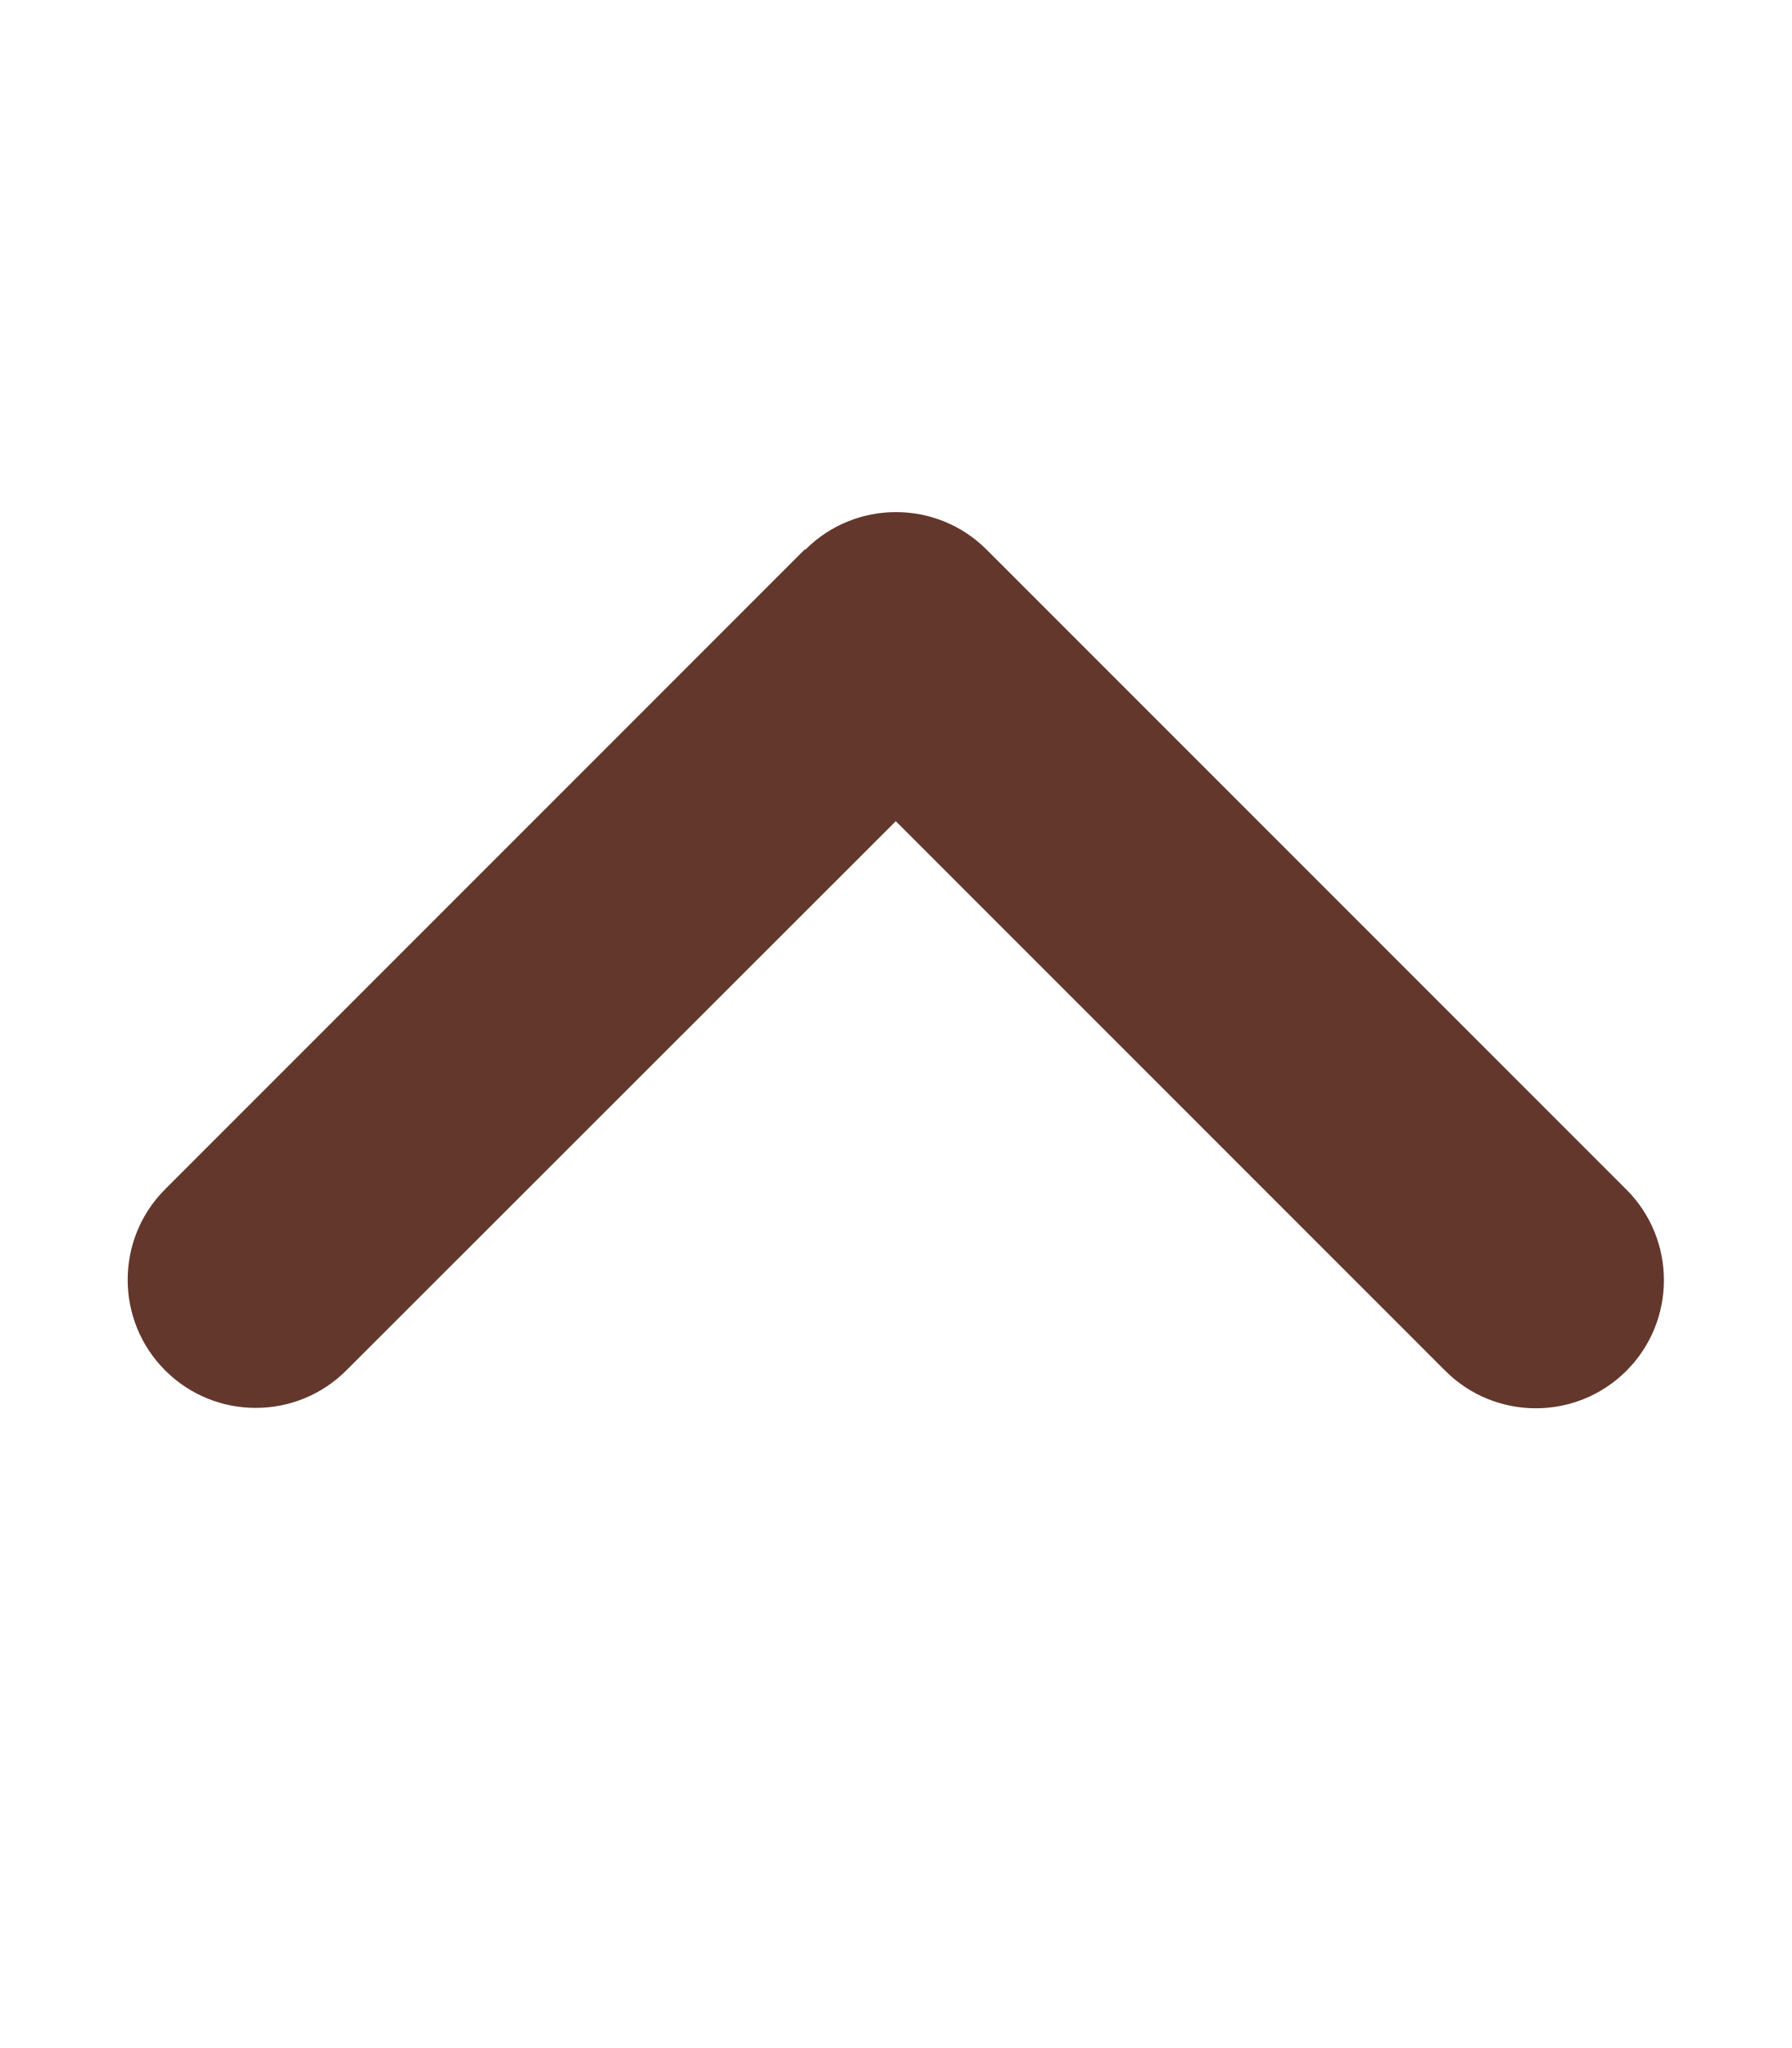
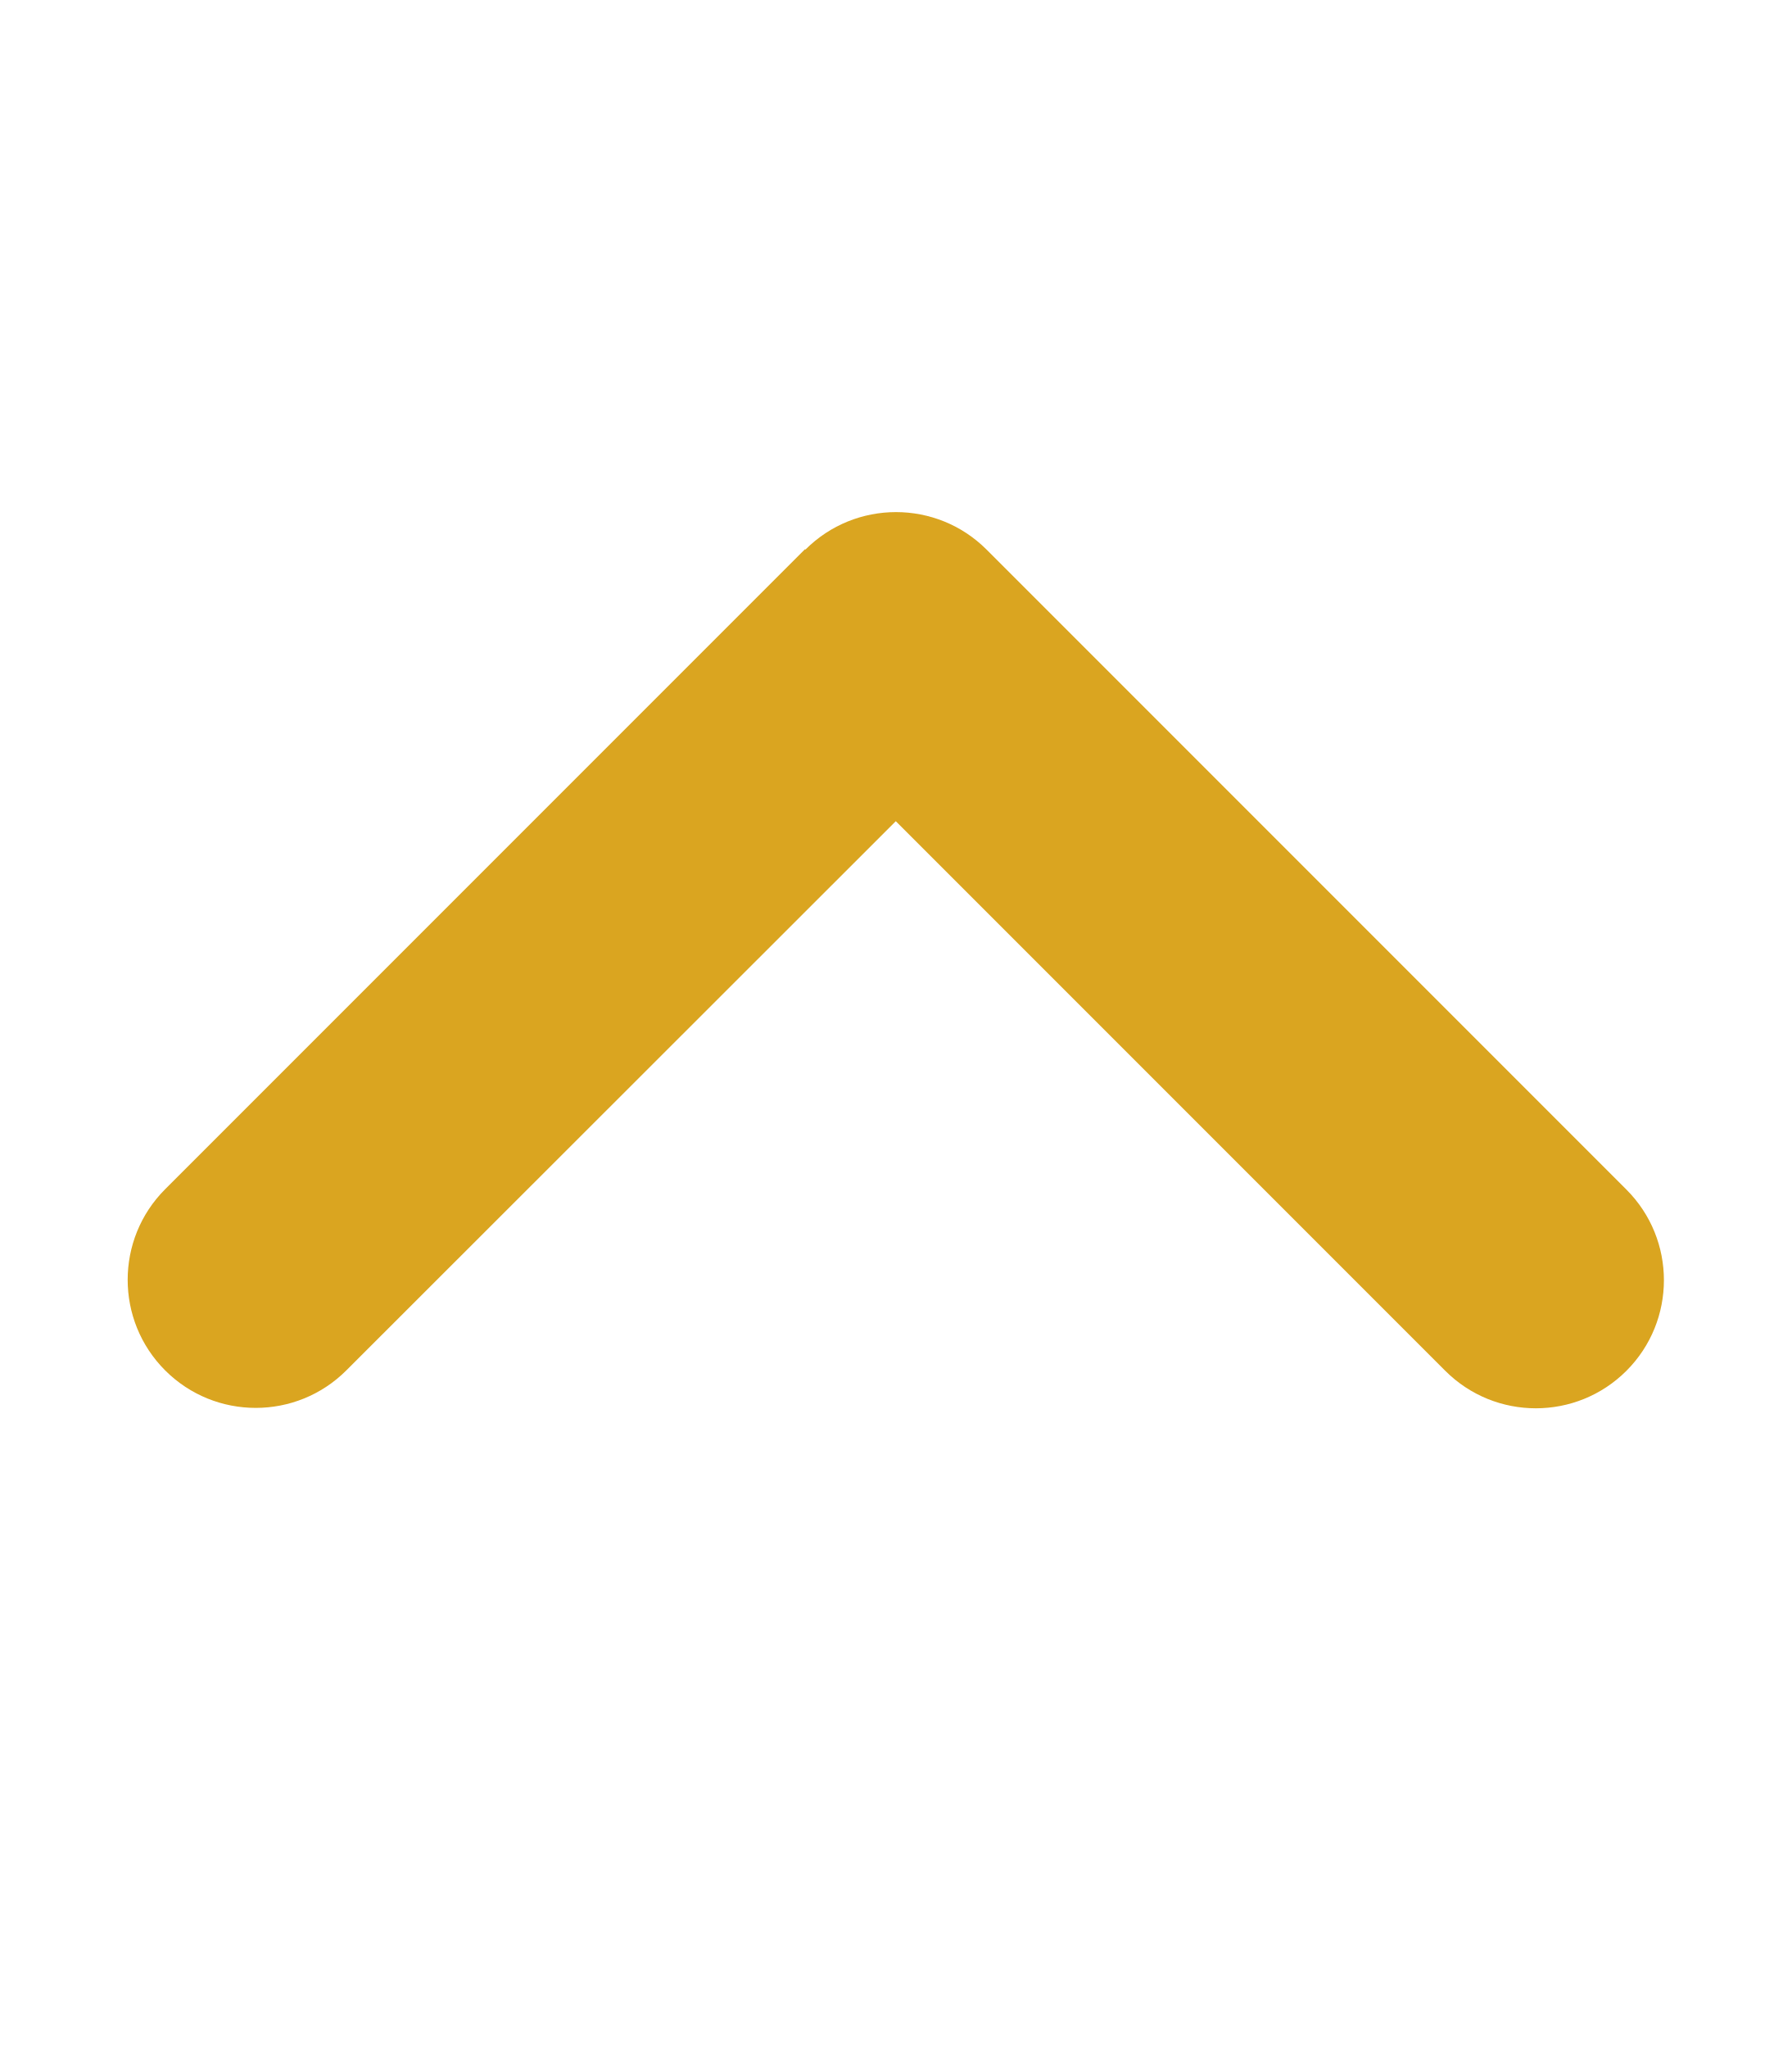
<svg xmlns="http://www.w3.org/2000/svg" viewBox="0 0 448 512">
-   <path d="M201.4 137.4c12.5-12.5 32.8-12.5 45.3 0l160 160c12.5 12.5 12.5 32.8 0 45.3s-32.8 12.5-45.3 0L224 205.3 86.6 342.6c-12.5 12.5-32.8 12.5-45.3 0s-12.5-32.8 0-45.3l160-160z" fill="#63372c" />
+   <path d="M201.4 137.4c12.5-12.5 32.8-12.5 45.3 0l160 160c12.5 12.5 12.5 32.8 0 45.3s-32.8 12.5-45.3 0L224 205.3 86.6 342.6c-12.5 12.5-32.8 12.5-45.3 0s-12.5-32.8 0-45.3l160-160z" fill="#daa520" />
</svg>
